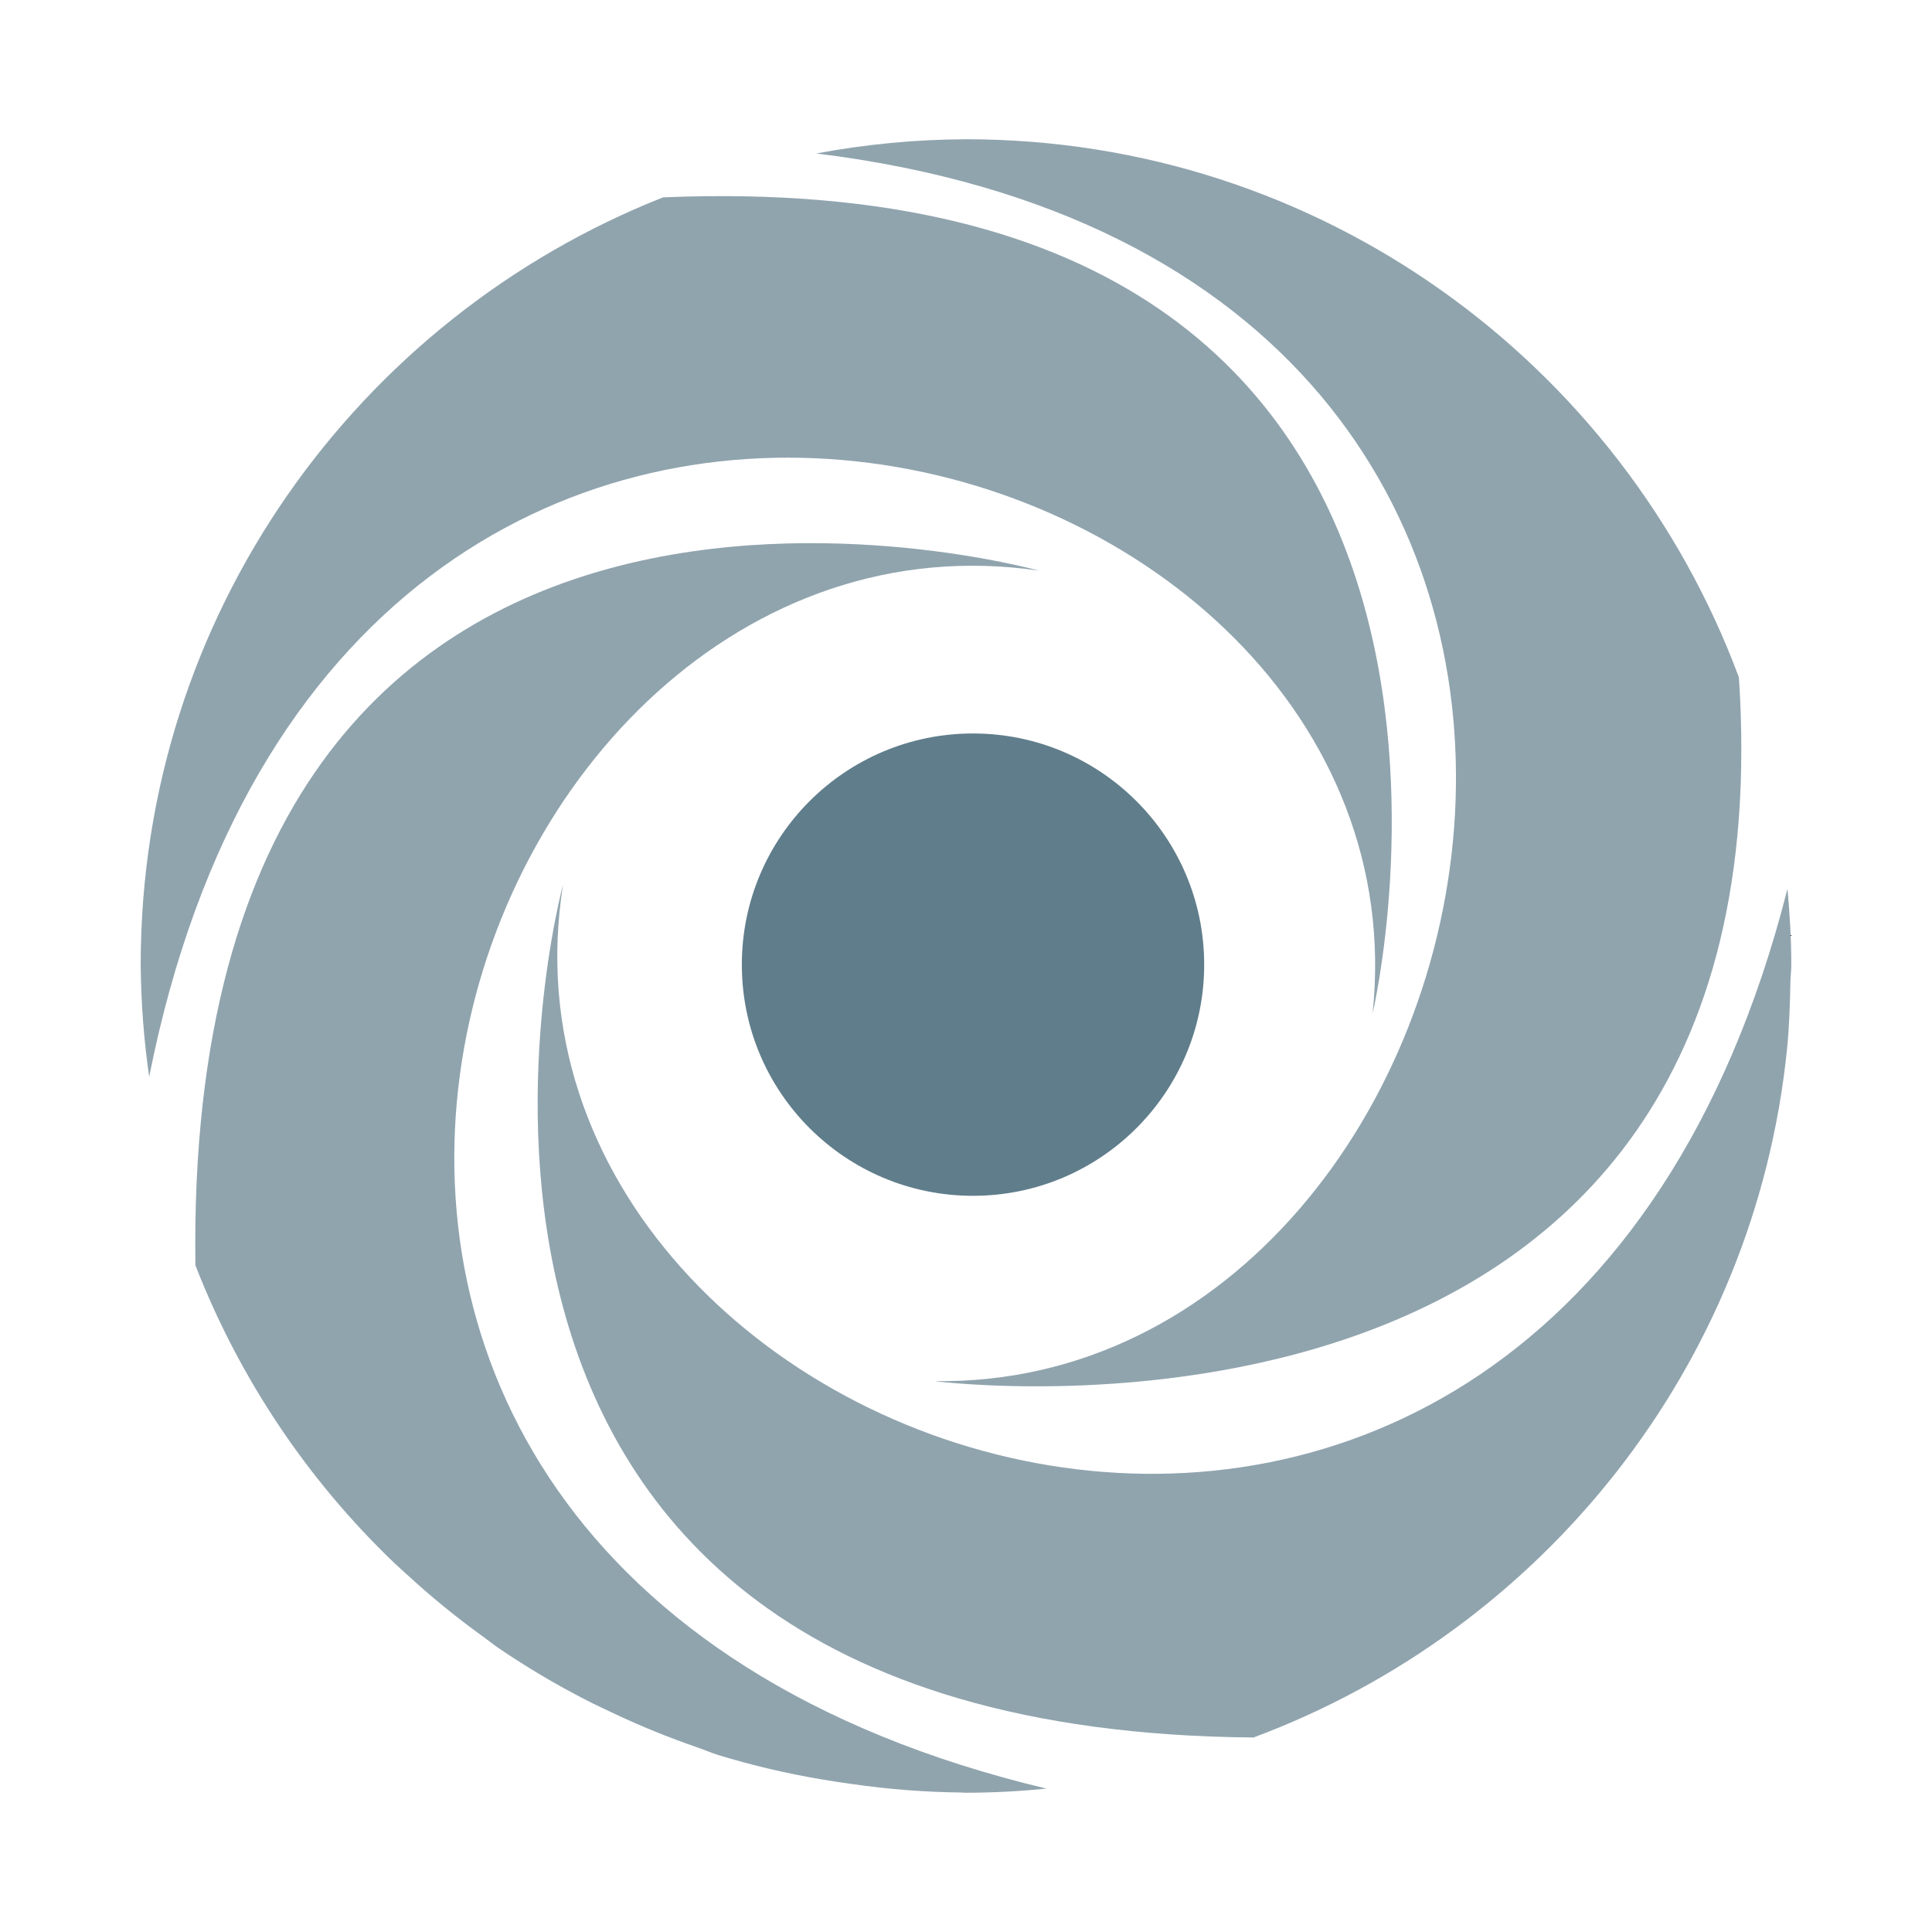
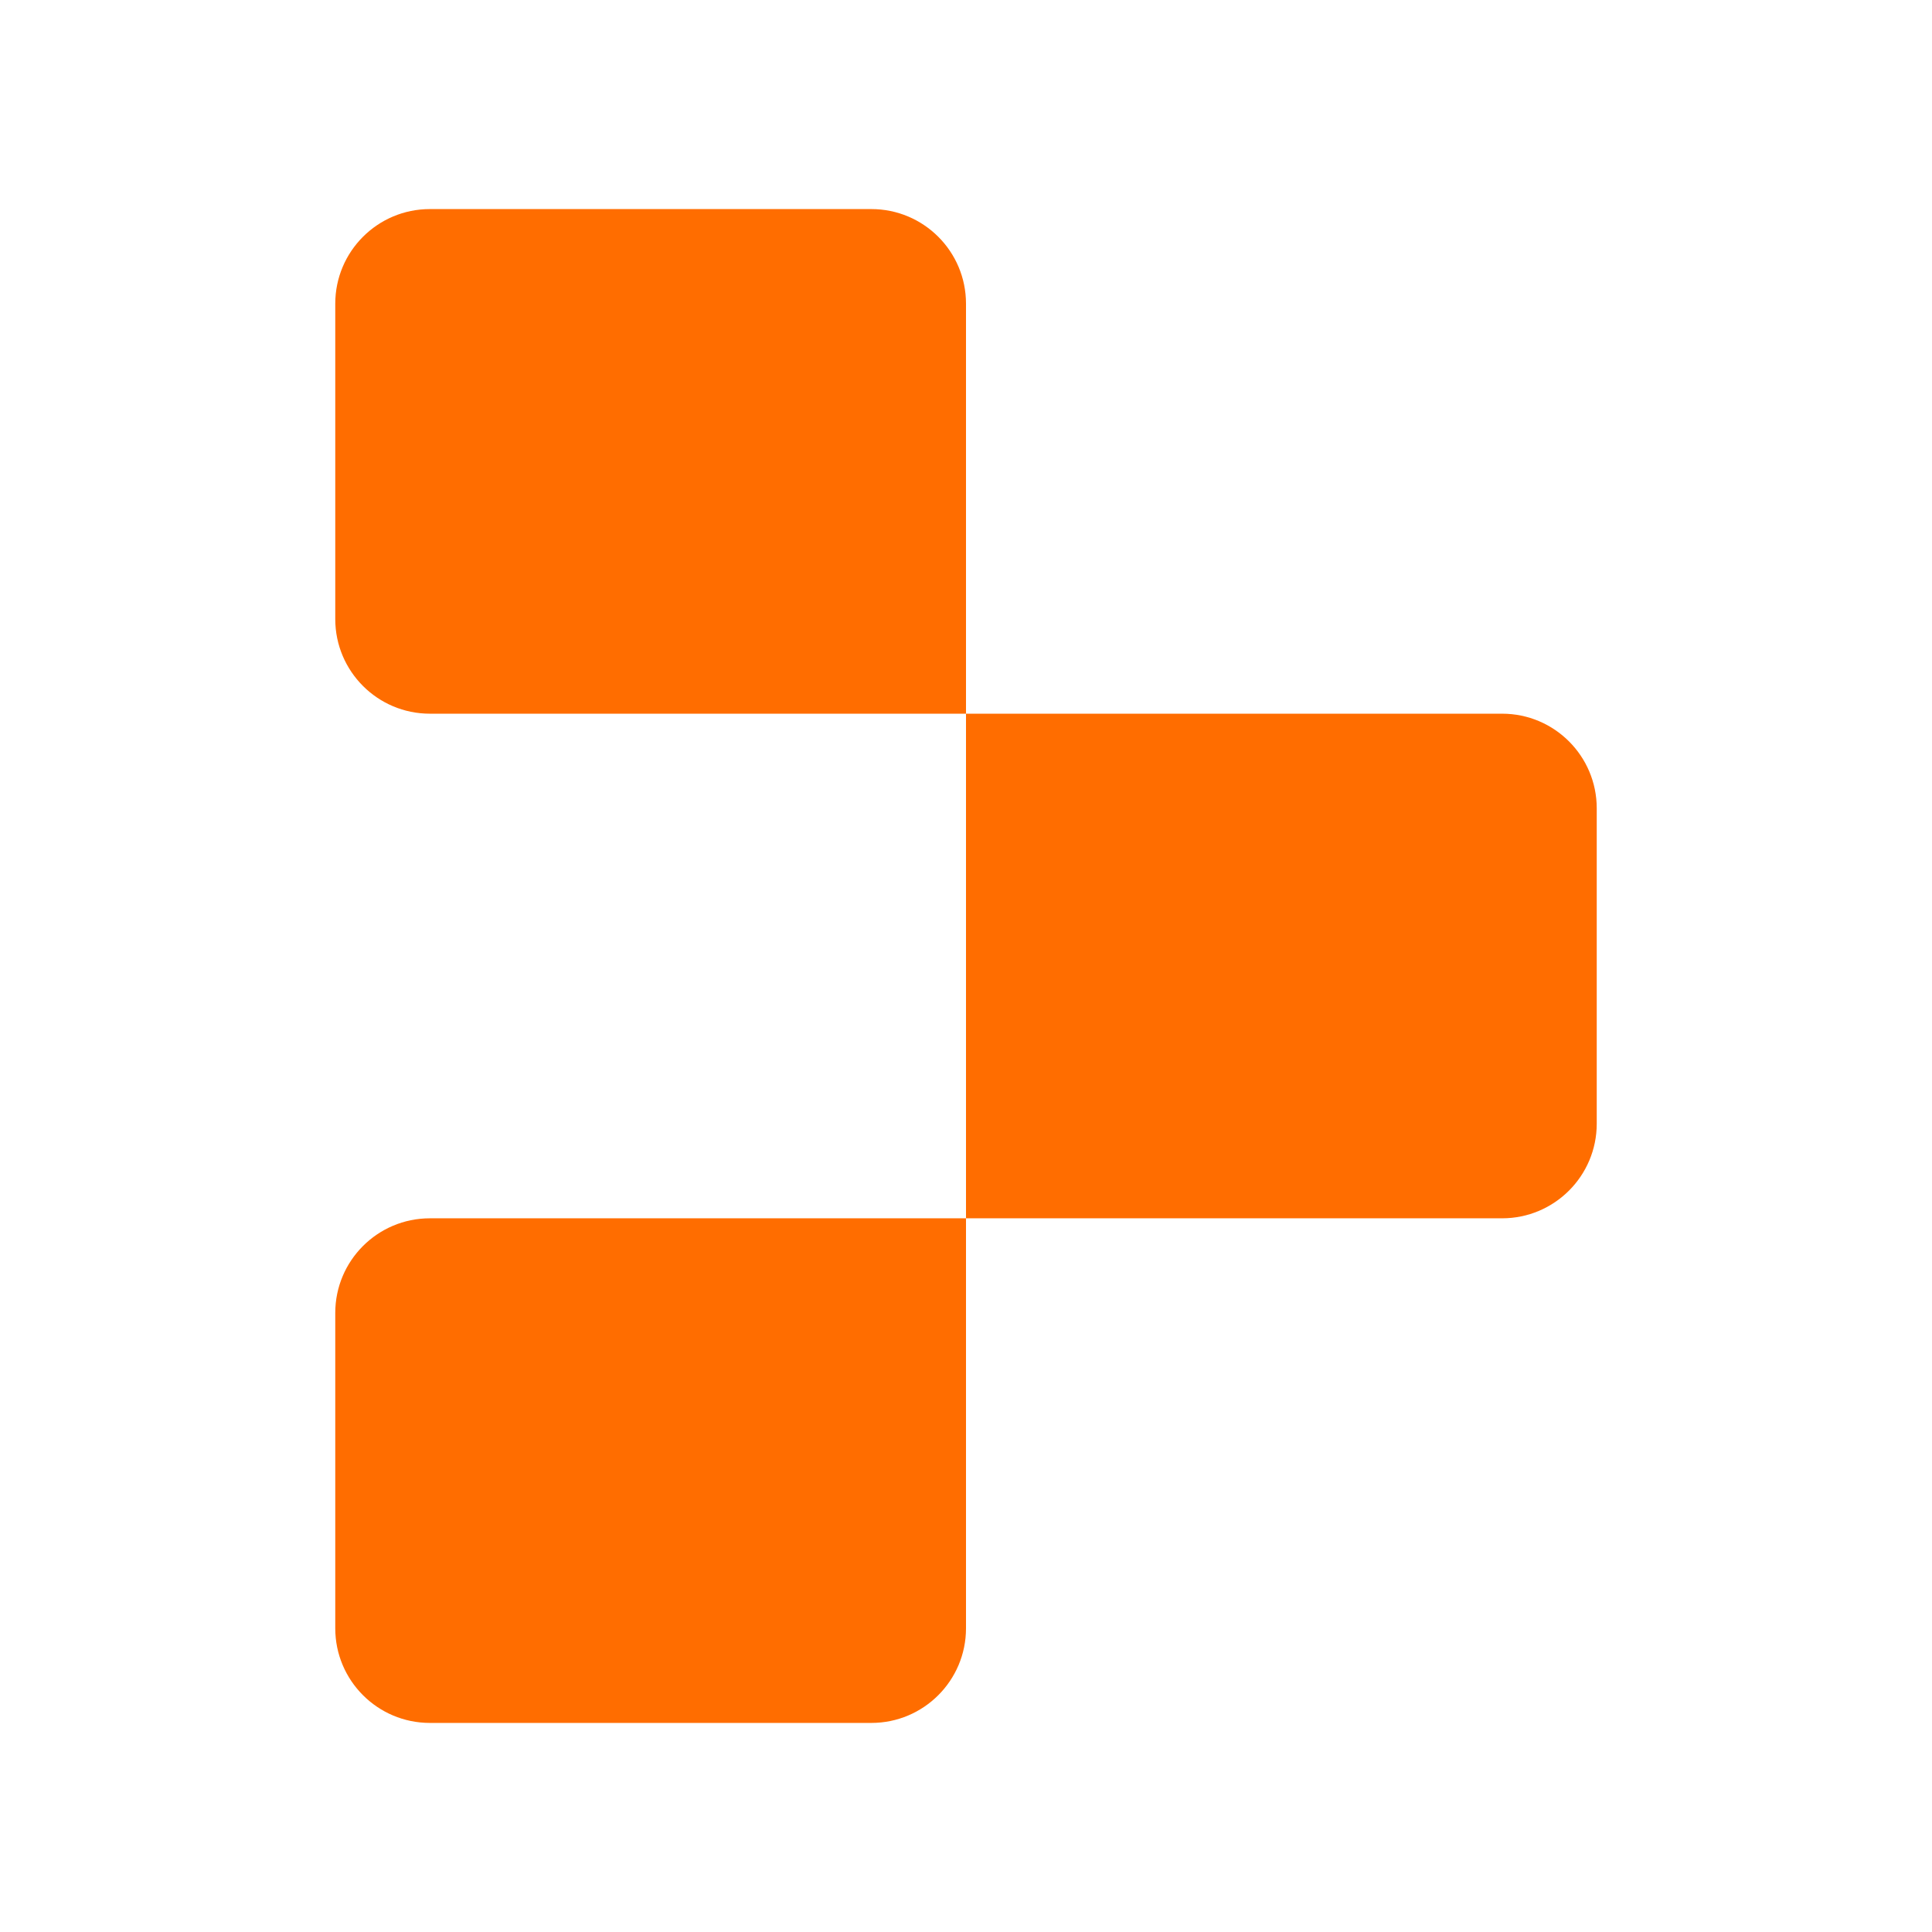
- <svg xmlns="http://www.w3.org/2000/svg" viewBox="0 0 500 500">
-   <defs />
-   <g id="Exponent" style="isolation:isolate">
-     <path class="cls-2" d="M1024.5 534.05c1.23 13.58 2.08 27.28 2.08 41.19 0-13.91-.85-27.6-2.08-41.19z" transform="translate(-25.209 -24.25) scale(.47614)" />
-     <path class="cls-2" d="M359 531.68S234.25 991.32 734.26 995.32c156.88-58.4 272.48-201.58 290-374.2 1.21-11.94 1.57-24.12 1.84-36.32.05-3.21.48-6.33.48-9.56 0-13.9-.85-27.61-2.08-41.19C892.4 1054.08 308 850.39 359 531.68z" style="fill:#90a4ae" transform="translate(-25.209 -24.25) scale(.47614)" />
-     <path class="cls-2" d="M617.54 361.07S152 231.06 159.16 738.68a449.86 449.86 0 0 0 108.49 162.17c2 1.89 4.07 3.68 6.09 5.54a450.17 450.17 0 0 0 42.54 34.67c2.31 1.65 4.48 3.47 6.8 5.08a446.74 446.74 0 0 0 49.11 29.16c4.93 2.54 10 4.86 15 7.23a443.91 443.91 0 0 0 44.85 18.2c3.75 1.28 7.33 2.88 11.13 4.07A444.68 444.68 0 0 0 499 1018c5.71 1 11.48 1.84 17.26 2.64a450 450 0 0 0 59.11 4.59c.76 0 1.49.12 2.25.12 14.92 0 29.65-.8 44.18-2.23C99.46 898.55 298 314.47 617.54 361.07z" style="fill:#90a4ae" transform="translate(-25.209 -24.25) scale(.47614)" />
-     <path class="cls-2" d="M799 601.8s110.14-464.34-385.64-443.6c-166.25 65.67-283.94 227.43-283.94 417a451.1 451.1 0 0 0 4.61 61C238.37 110.86 832.8 281 799 601.8z" style="fill:#90a4ae" transform="translate(-25.209 -24.25) scale(.47614)" />
-     <path class="cls-2" d="M560.95 801.62s466.35 60.88 437.16-382.51C934.64 248.44 770.76 126.62 578 126.62a450.24 450.24 0 0 0-81.35 7.73c519.64 63.79 384.58 671.81 64.3 667.27z" style="fill:#90a4ae" transform="translate(-25.209 -24.25) scale(.47614)" />
-     <path d="M707.46 575.25A125.65 125.65 0 1 1 581.85 449.6a125.64 125.64 0 0 1 125.61 125.65z" style="fill:#607d8b" transform="translate(-25.209 -24.25) scale(.47614)" />
-   </g>
+ <svg xmlns="http://www.w3.org/2000/svg" fill="none" version="1.1" viewBox="0 0 32 32">
+   <path d="m7.12 3.463c-0.866 0-1.567 0.702-1.567 1.567v5.224c0 0.865 0.702 1.567 1.567 1.567h8.88v-6.791c0-0.866-0.702-1.567-1.567-1.567zm8.88 8.358v8.358h8.88c0.865 0 1.567-0.702 1.567-1.567v-5.224c0-0.865-0.702-1.567-1.567-1.567zm0 8.358h-8.88c-0.866 0-1.567 0.702-1.567 1.567v5.224c0 0.865 0.702 1.567 1.567 1.567h7.313c0.865 0 1.567-0.702 1.567-1.567z" fill="#ff6d00" stroke-width="1.045" />
</svg>
